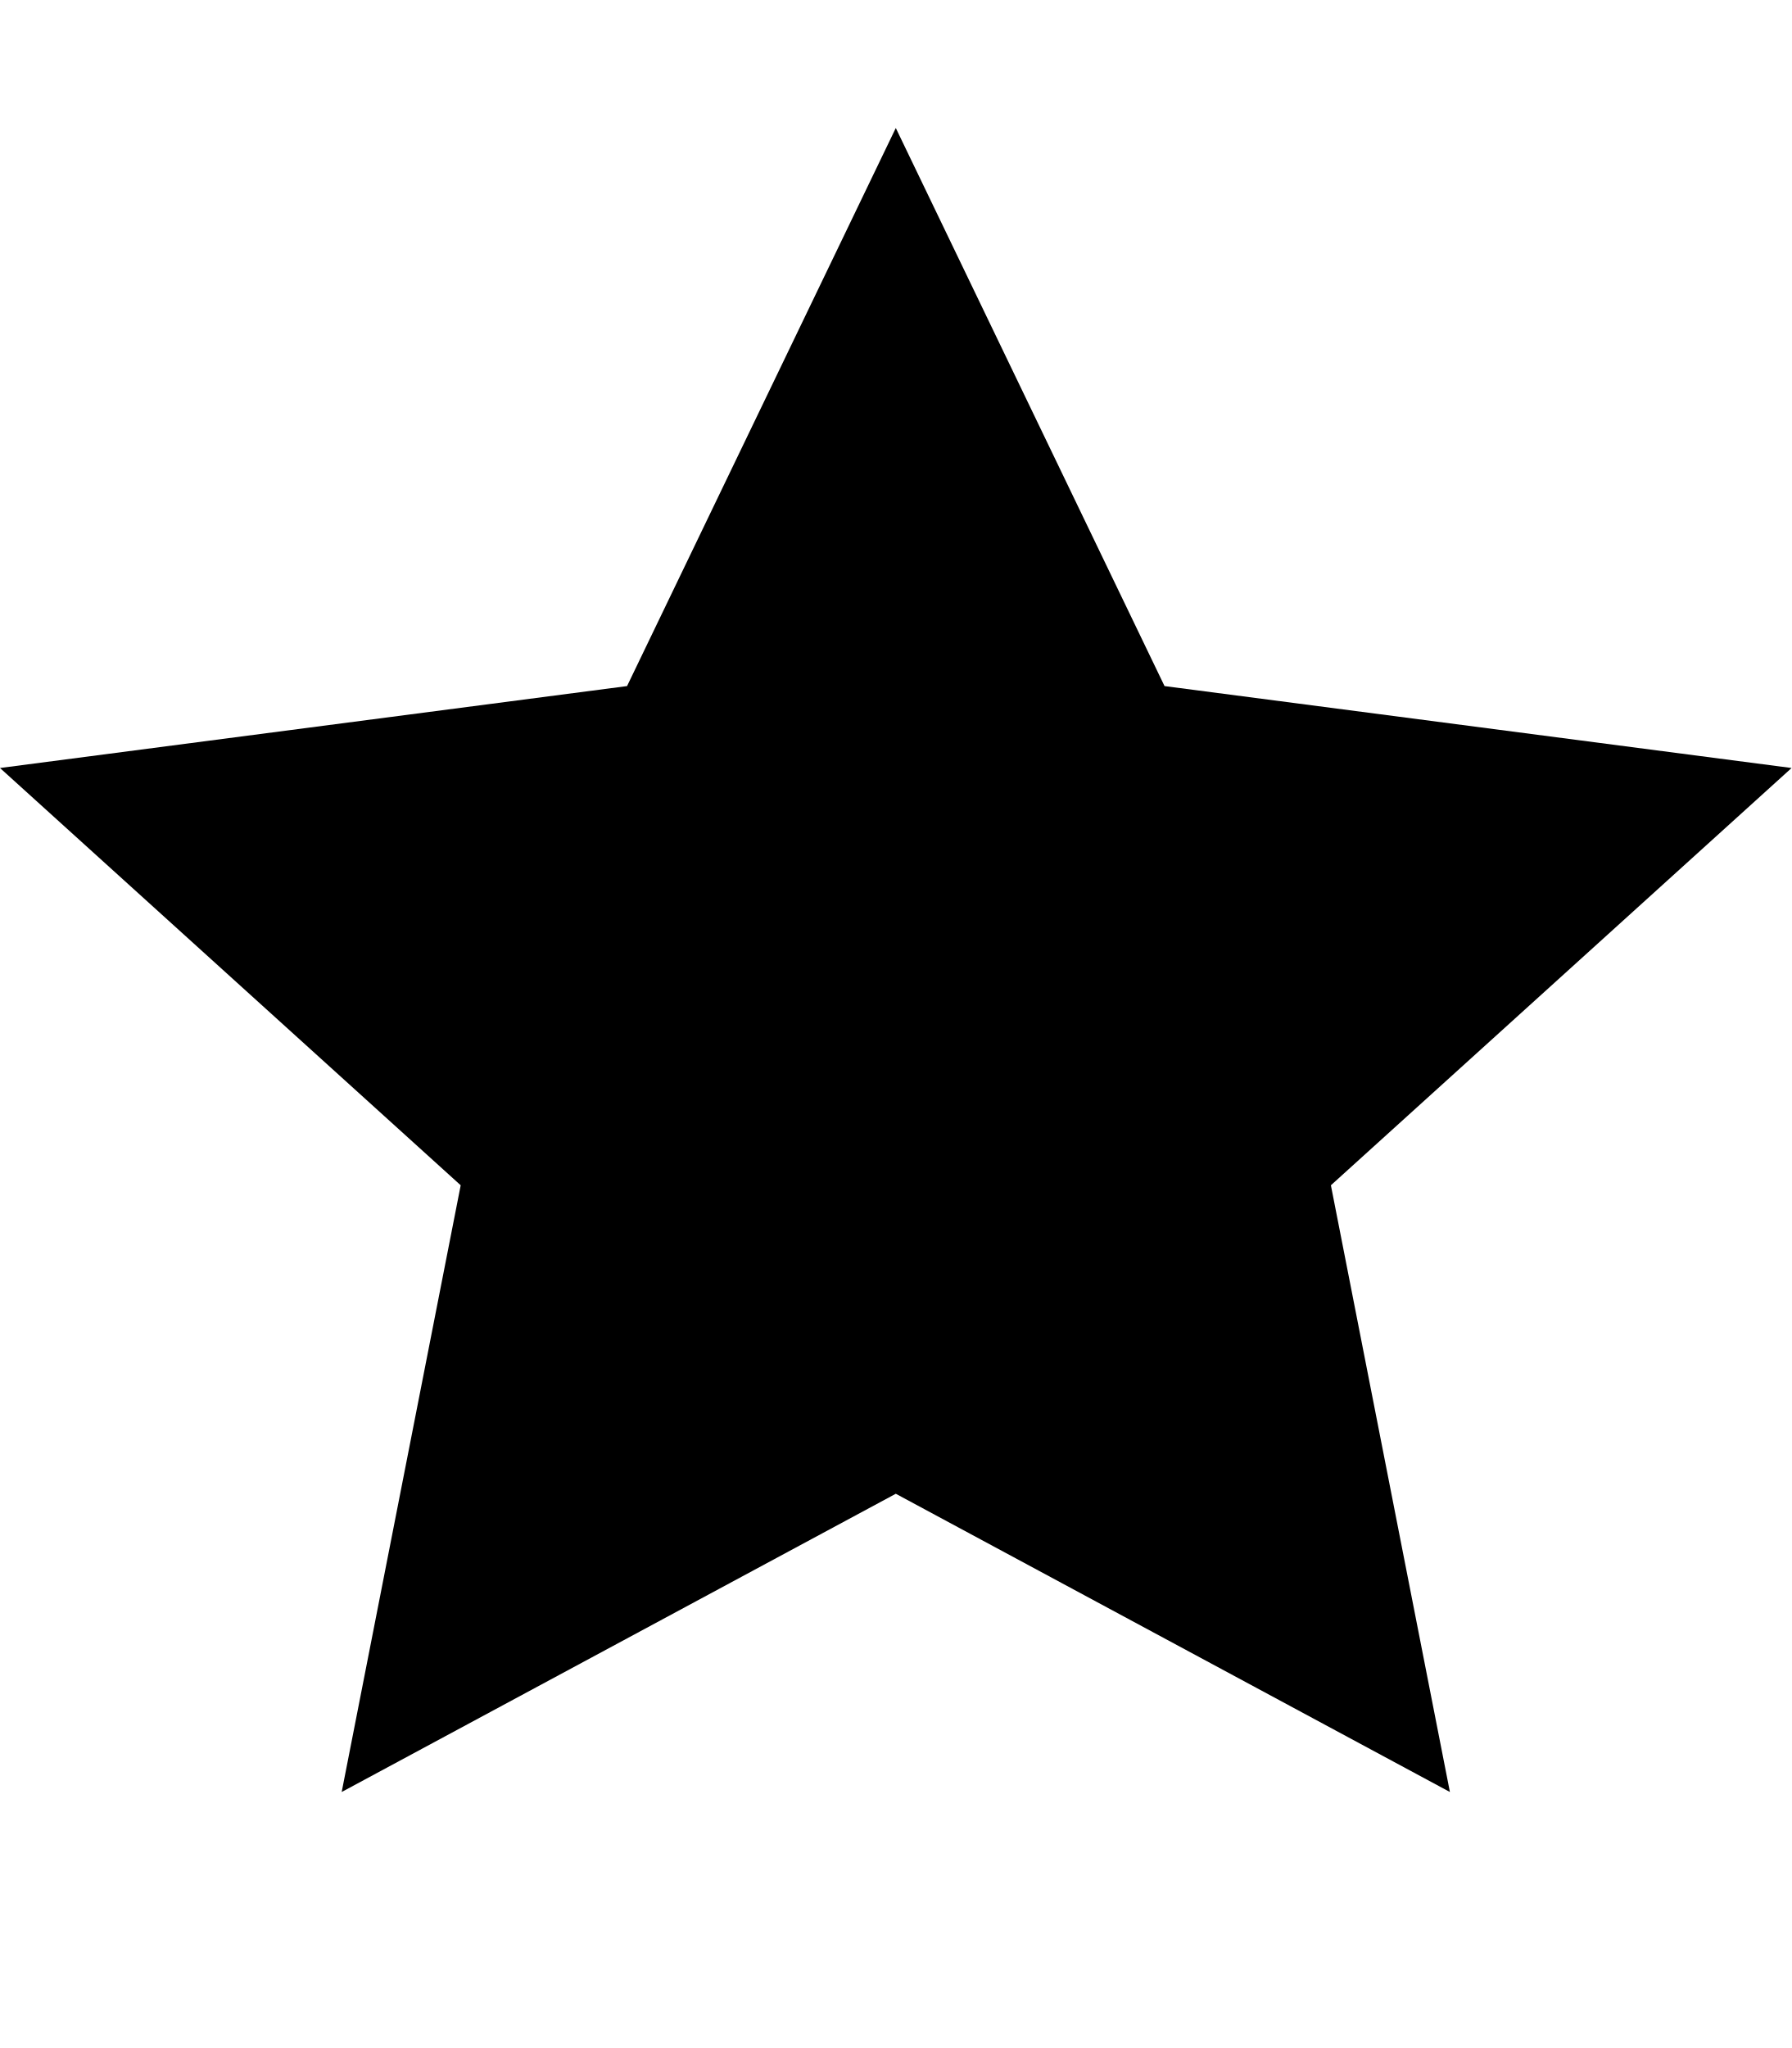
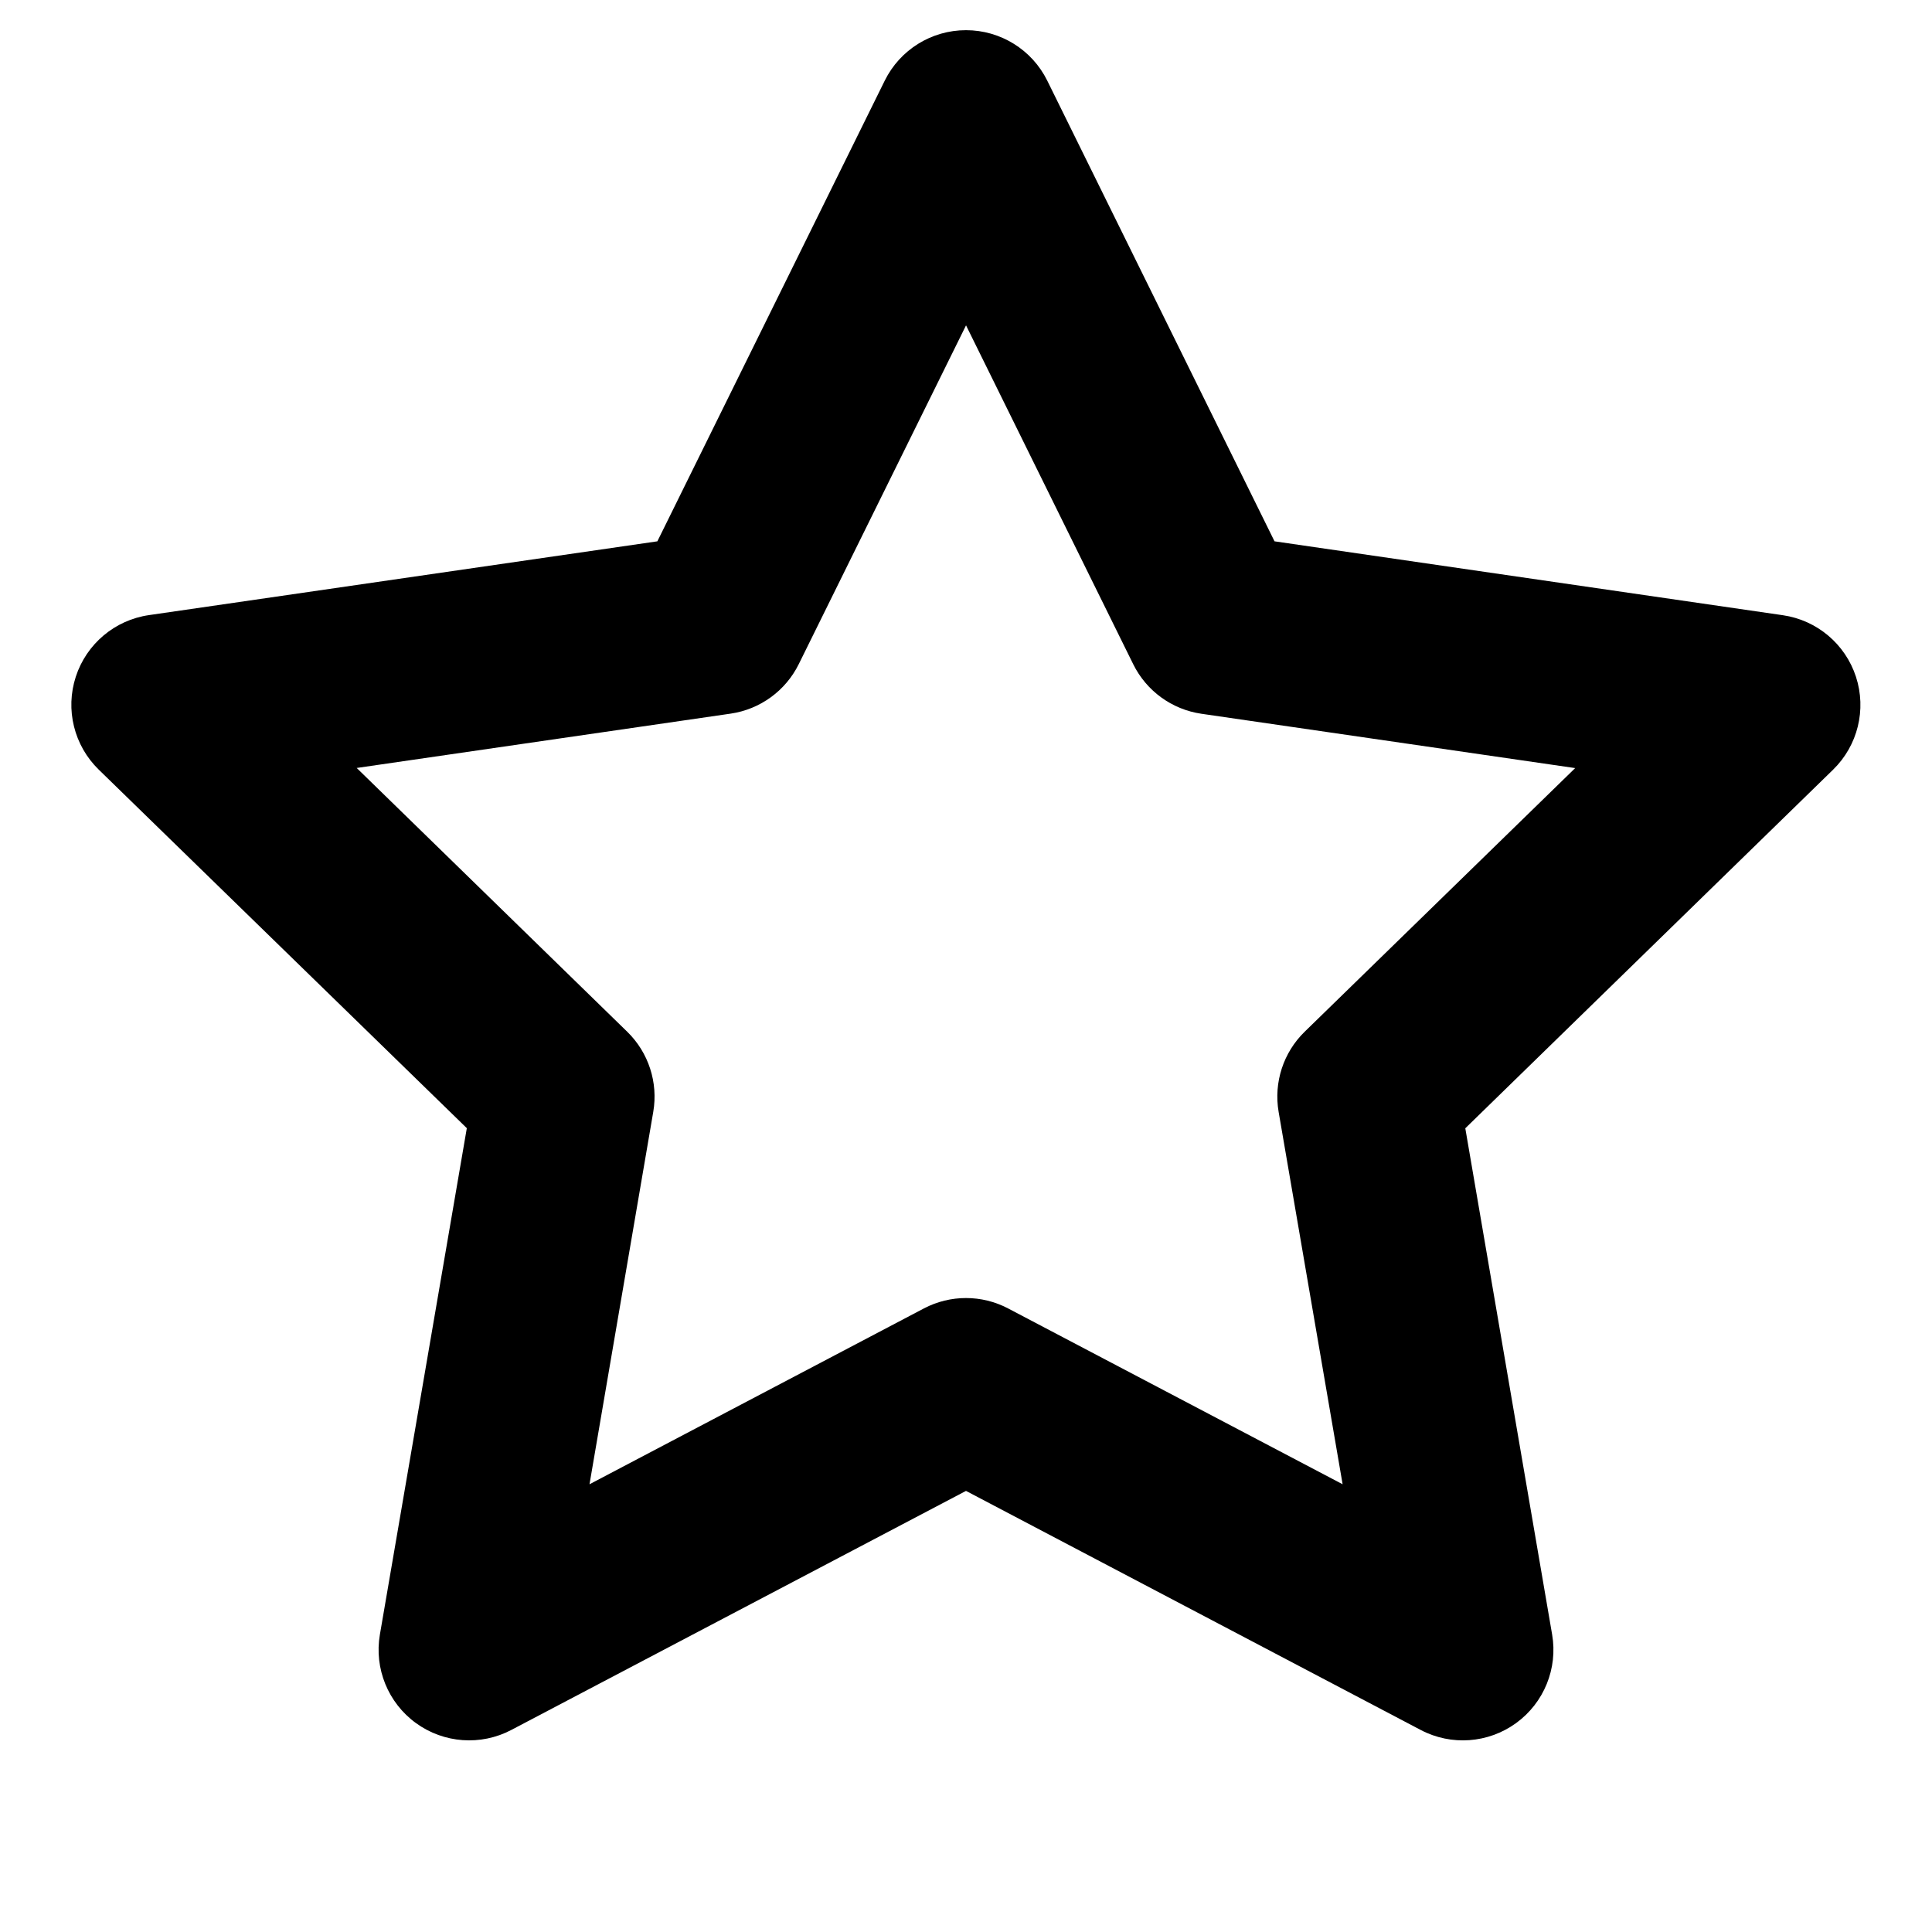
- <svg xmlns="http://www.w3.org/2000/svg" width="14" height="16" viewBox="0 0 14 16">
-   <path fill-rule="evenodd" d="M14 6l-4.9-.64L7 1 4.9 5.36 0 6l3.6 3.26L2.67 14 7 11.67 11.33 14l-.93-4.74L14 6z" />
+ <svg xmlns="http://www.w3.org/2000/svg" viewBox="0 0 16 16" width="16" height="16">
+   <path fill-rule="evenodd" d="M8 .25a.75.75 0 01.673.418l1.882 3.815 4.21.612a.75.75 0 01.416 1.279l-3.046 2.97.719 4.192a.75.75 0 01-1.088.791L8 12.347l-3.766 1.98a.75.75 0 01-1.088-.79l.72-4.194L.818 6.374a.75.75 0 01.416-1.28l4.21-.611L7.327.668A.75.75 0 018 .25zm0 2.445L6.615 5.5a.75.75 0 01-.564.41l-3.097.45 2.24 2.184a.75.75 0 01.216.664l-.528 3.084 2.769-1.456a.75.75 0 01.698 0l2.77 1.456-.53-3.084a.75.75 0 01.216-.664l2.24-2.183-3.096-.45a.75.75 0 01-.564-.41L8 2.694v.001z" />
</svg>
